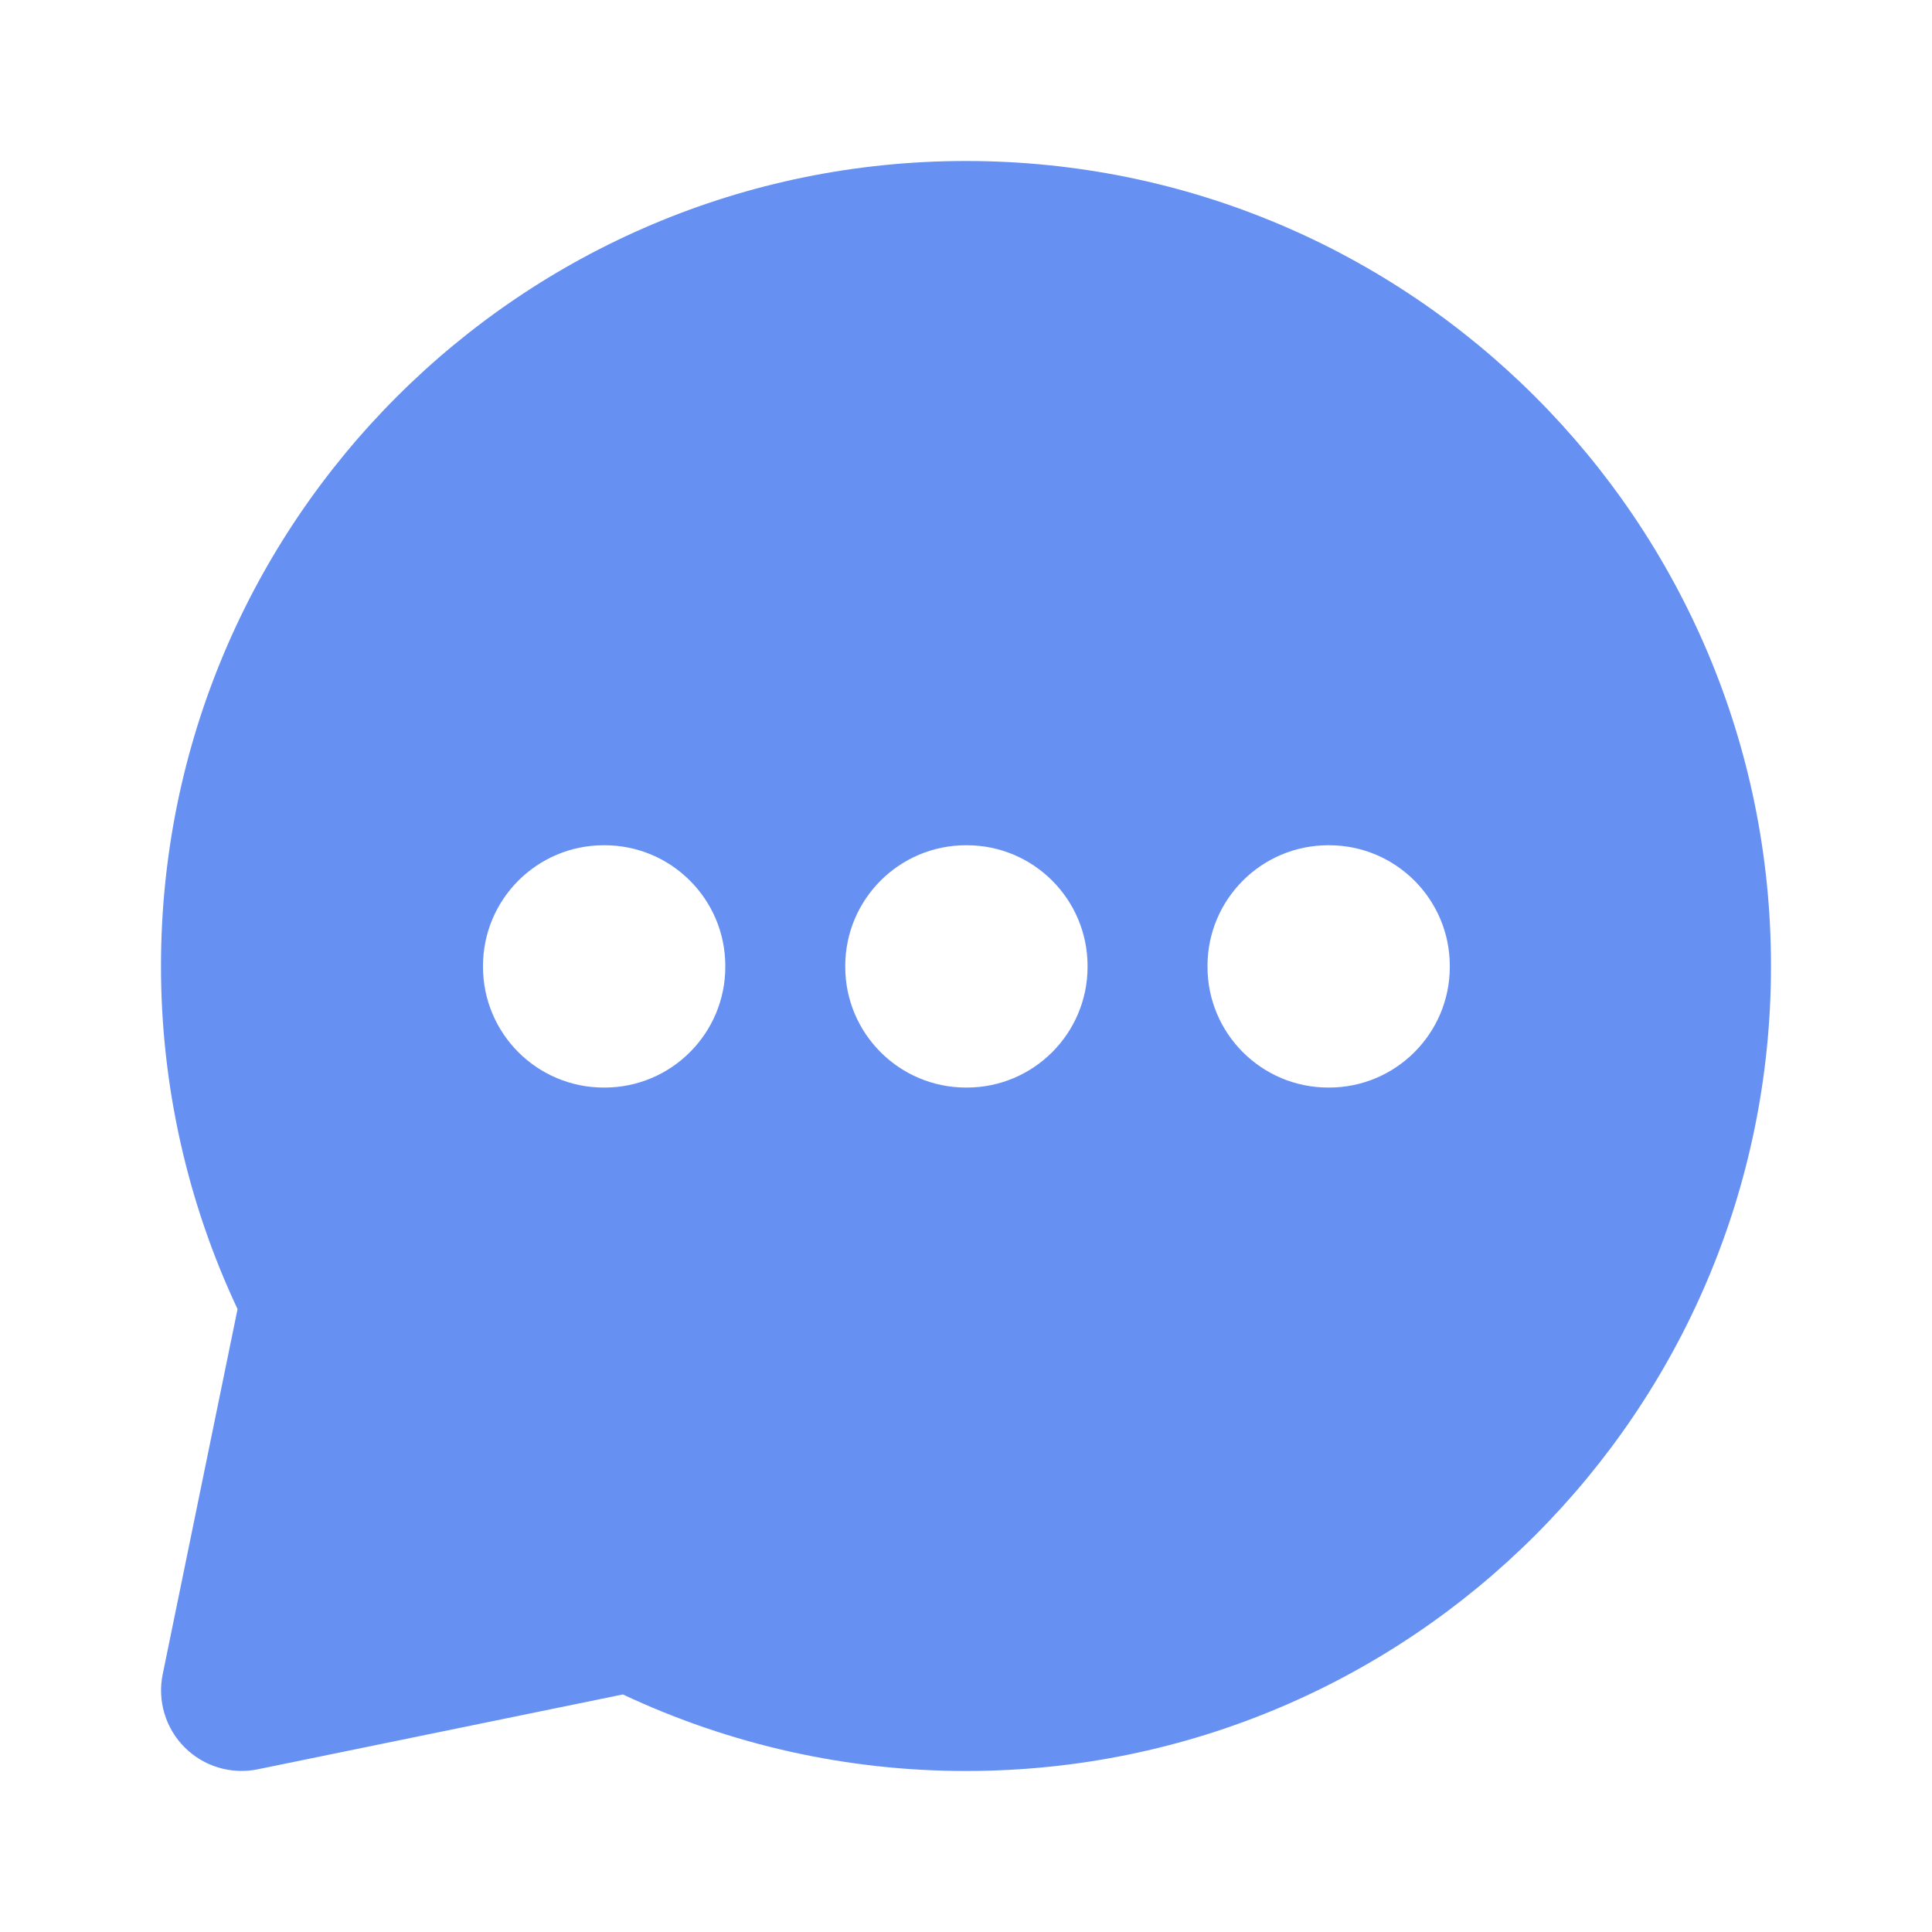
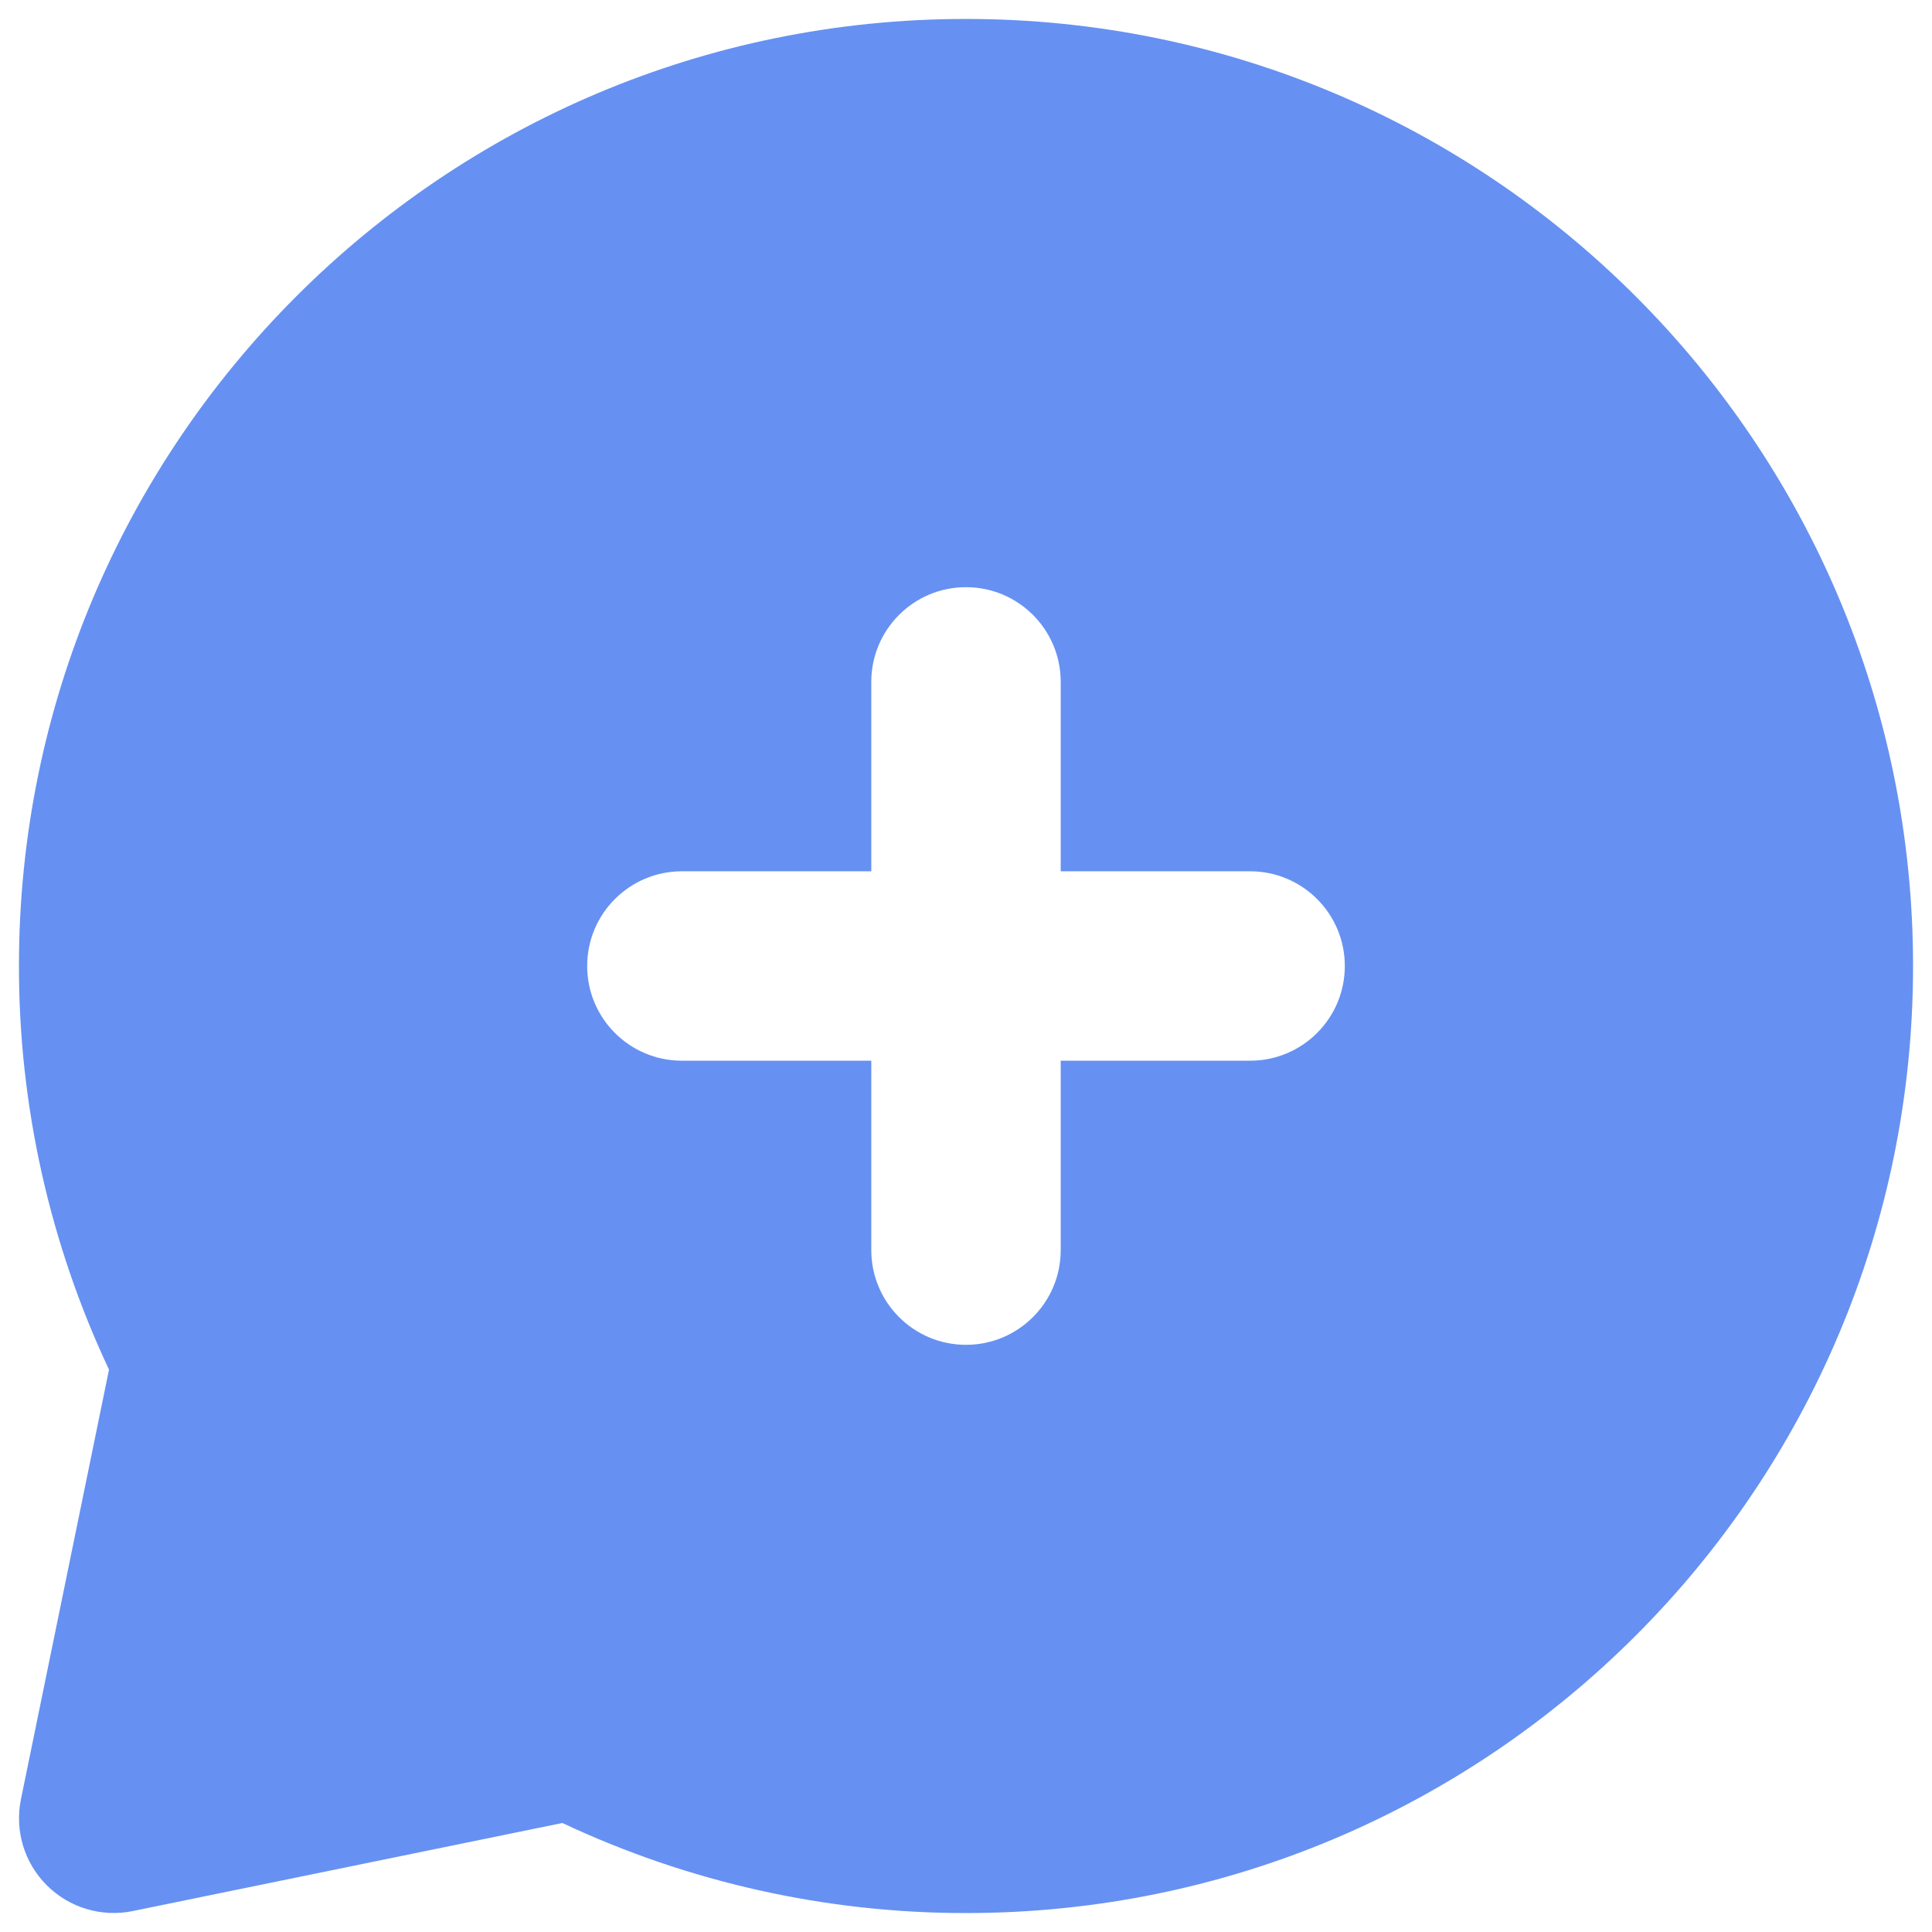
- <svg xmlns="http://www.w3.org/2000/svg" width="32" height="32" viewBox="0 0 24 24">
-   <path fill="#6691F2" fill-rule="evenodd" clip-rule="evenodd" d="M2 12C2 6.477 6.477 2 12 2s10 4.477 10 10s-4.477 10-10 10a10 10 0 0 1-4.262-.951l-4.537.93a1 1 0 0 1-1.18-1.18l.93-4.537A10 10 0 0 1 2 12m5.5-1.5A1.5 1.5 0 0 0 6 12v.01a1.5 1.5 0 0 0 1.5 1.5h.01a1.5 1.5 0 0 0 1.5-1.5V12a1.5 1.5 0 0 0-1.5-1.5zm4.5 0a1.5 1.5 0 0 0-1.5 1.5v.01a1.5 1.5 0 0 0 1.5 1.5h.01a1.5 1.5 0 0 0 1.5-1.5V12a1.5 1.5 0 0 0-1.5-1.5zm3 1.5a1.5 1.5 0 0 1 1.5-1.5h.01a1.5 1.5 0 0 1 1.5 1.5v.01a1.5 1.5 0 0 1-1.5 1.5h-.01a1.5 1.5 0 0 1-1.5-1.5z" />
+ <svg xmlns="http://www.w3.org/2000/svg" width="32" height="32" viewBox="1.8 1.8 20.4 20.4">
+   <path fill="#6691F2" fill-rule="evenodd" clip-rule="evenodd" d="M2 12C2 6.477 6.477 2 12 2s10 4.477 10 10s-4.477 10-10 10a10 10 0 0 1-4.262-.951l-4.537.93a1 1 0 0 1-1.18-1.18l.93-4.537A10 10 0 0 1 2 12m10-4a1 1 0 0 1 1 1v2h2a1 1 0 1 1 0 2h-2v2a1 1 0 1 1-2 0v-2H9a1 1 0 1 1 0-2h2V9a1 1 0 0 1 1-1" />
</svg>
